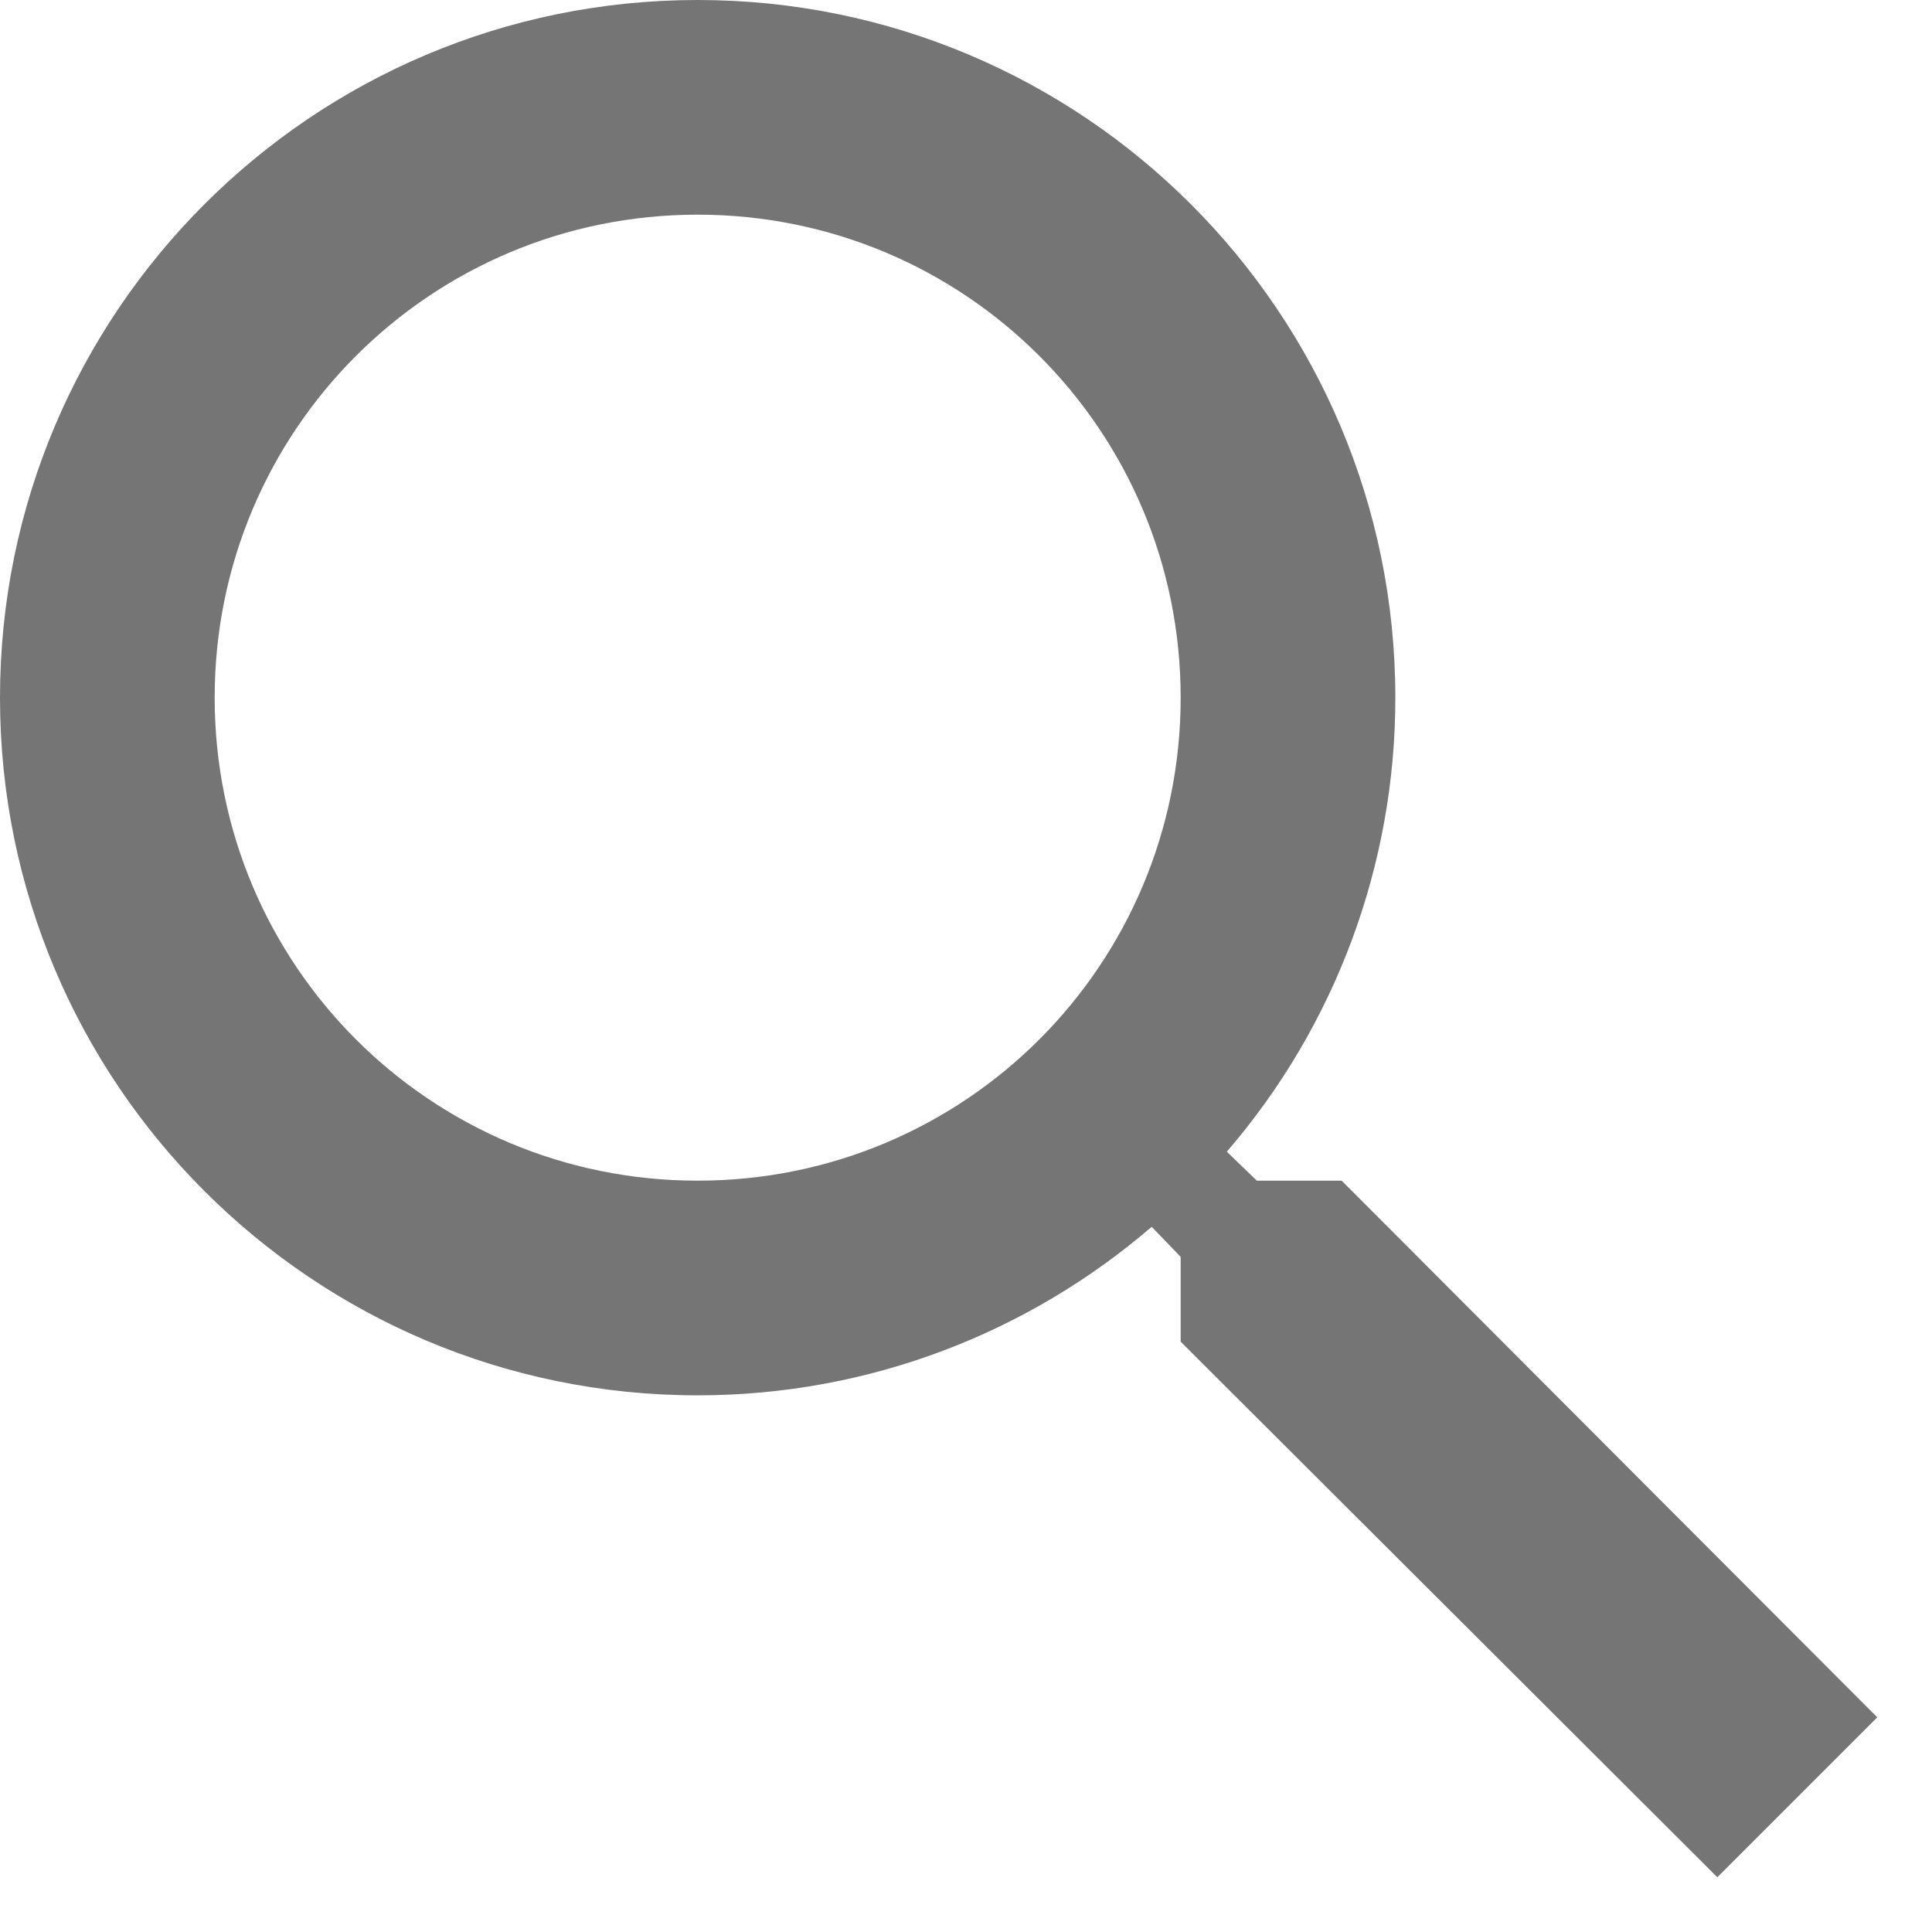
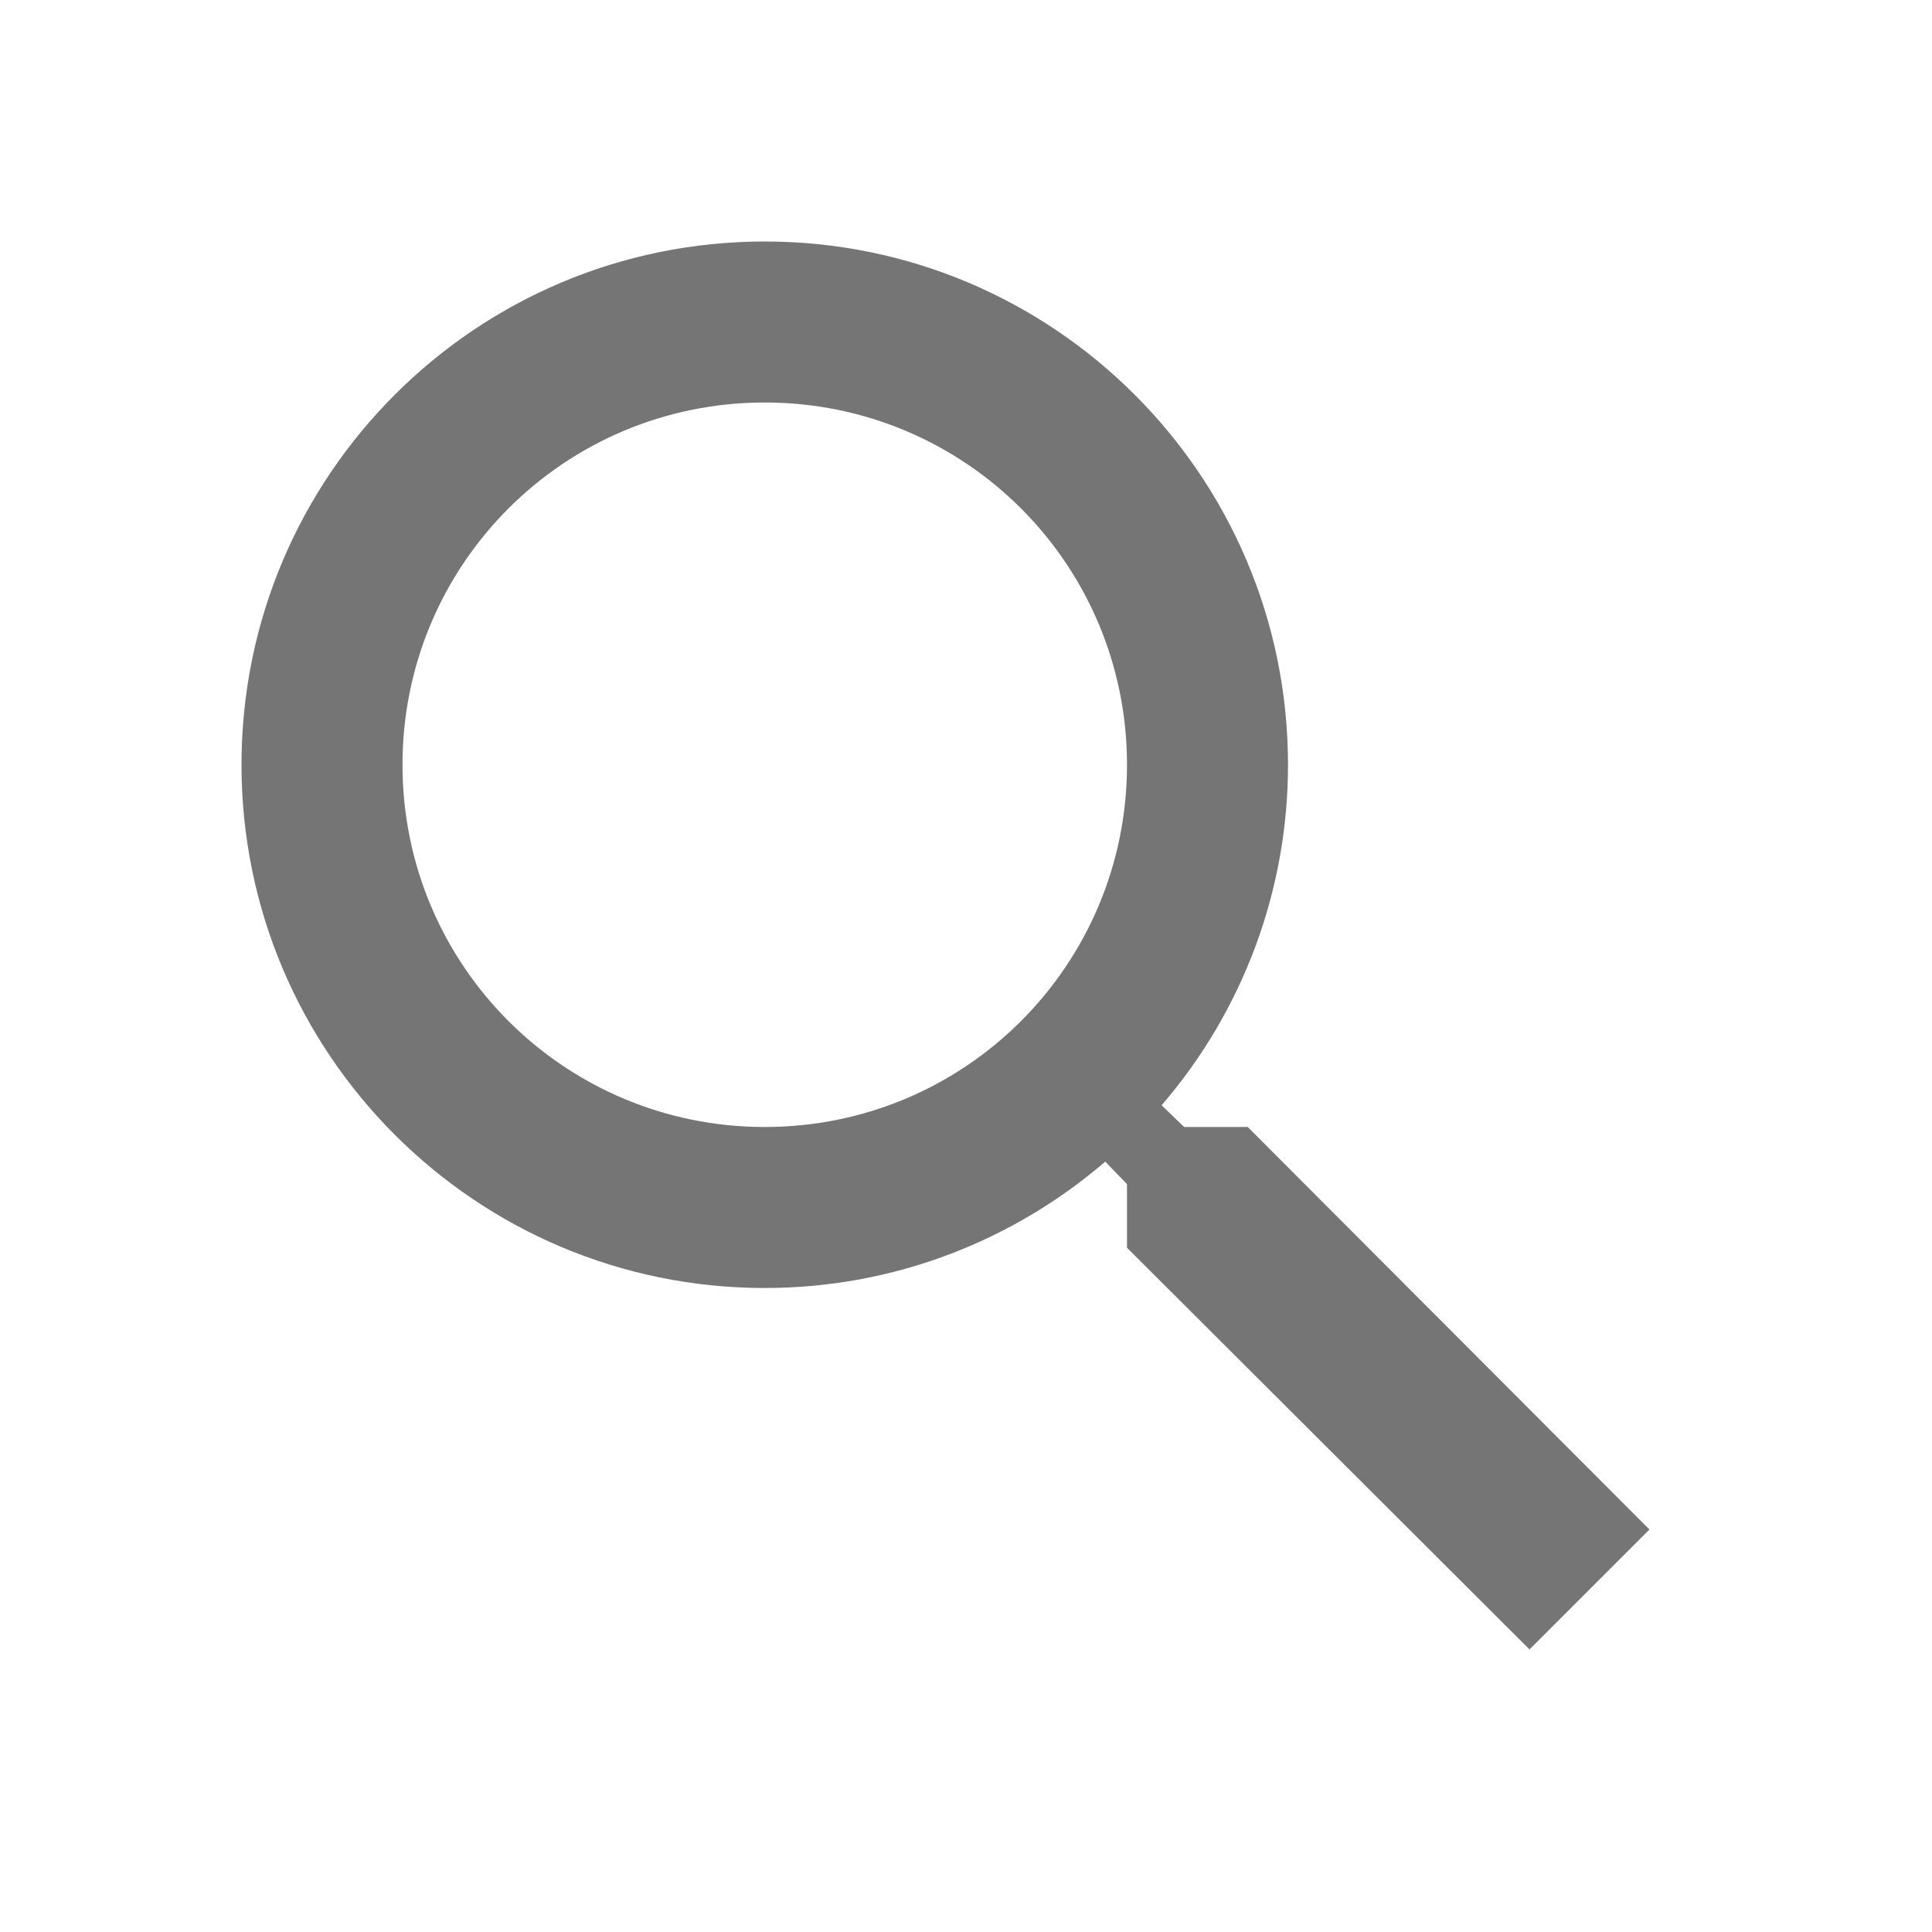
- <svg xmlns="http://www.w3.org/2000/svg" width="18" height="18" viewBox="0 0 18 18">
-   <g fill="none" fill-rule="evenodd" opacity=".54">
-     <path d="M-3-3h24v24H-3z" />
-     <path d="M12.5 11h-.79l-.28-.27A6.471 6.471 0 0 0 13 6.5 6.5 6.5 0 1 0 6.5 13c1.61 0 3.09-.59 4.23-1.57l.27.28v.79l5 4.99L17.49 16l-4.99-5zm-6 0C4.01 11 2 8.99 2 6.5S4.01 2 6.5 2 11 4.01 11 6.5 8.99 11 6.5 11z" fill="#000" />
-   </g>
+ <svg xmlns="http://www.w3.org/2000/svg" width="24" height="24" viewBox="0 0 24 24">
+   <path d="M15.5 14h-.79l-.28-.27A6.471 6.471 0 0 0 16 9.5 6.5 6.5 0 1 0 9.5 16c1.61 0 3.09-.59 4.23-1.57l.27.28v.79l5 4.99L20.49 19l-4.99-5zm-6 0C7.01 14 5 11.99 5 9.5S7.01 5 9.5 5 14 7.01 14 9.5 11.99 14 9.5 14z" fill="#000" fill-rule="evenodd" opacity=".54" />
</svg>
